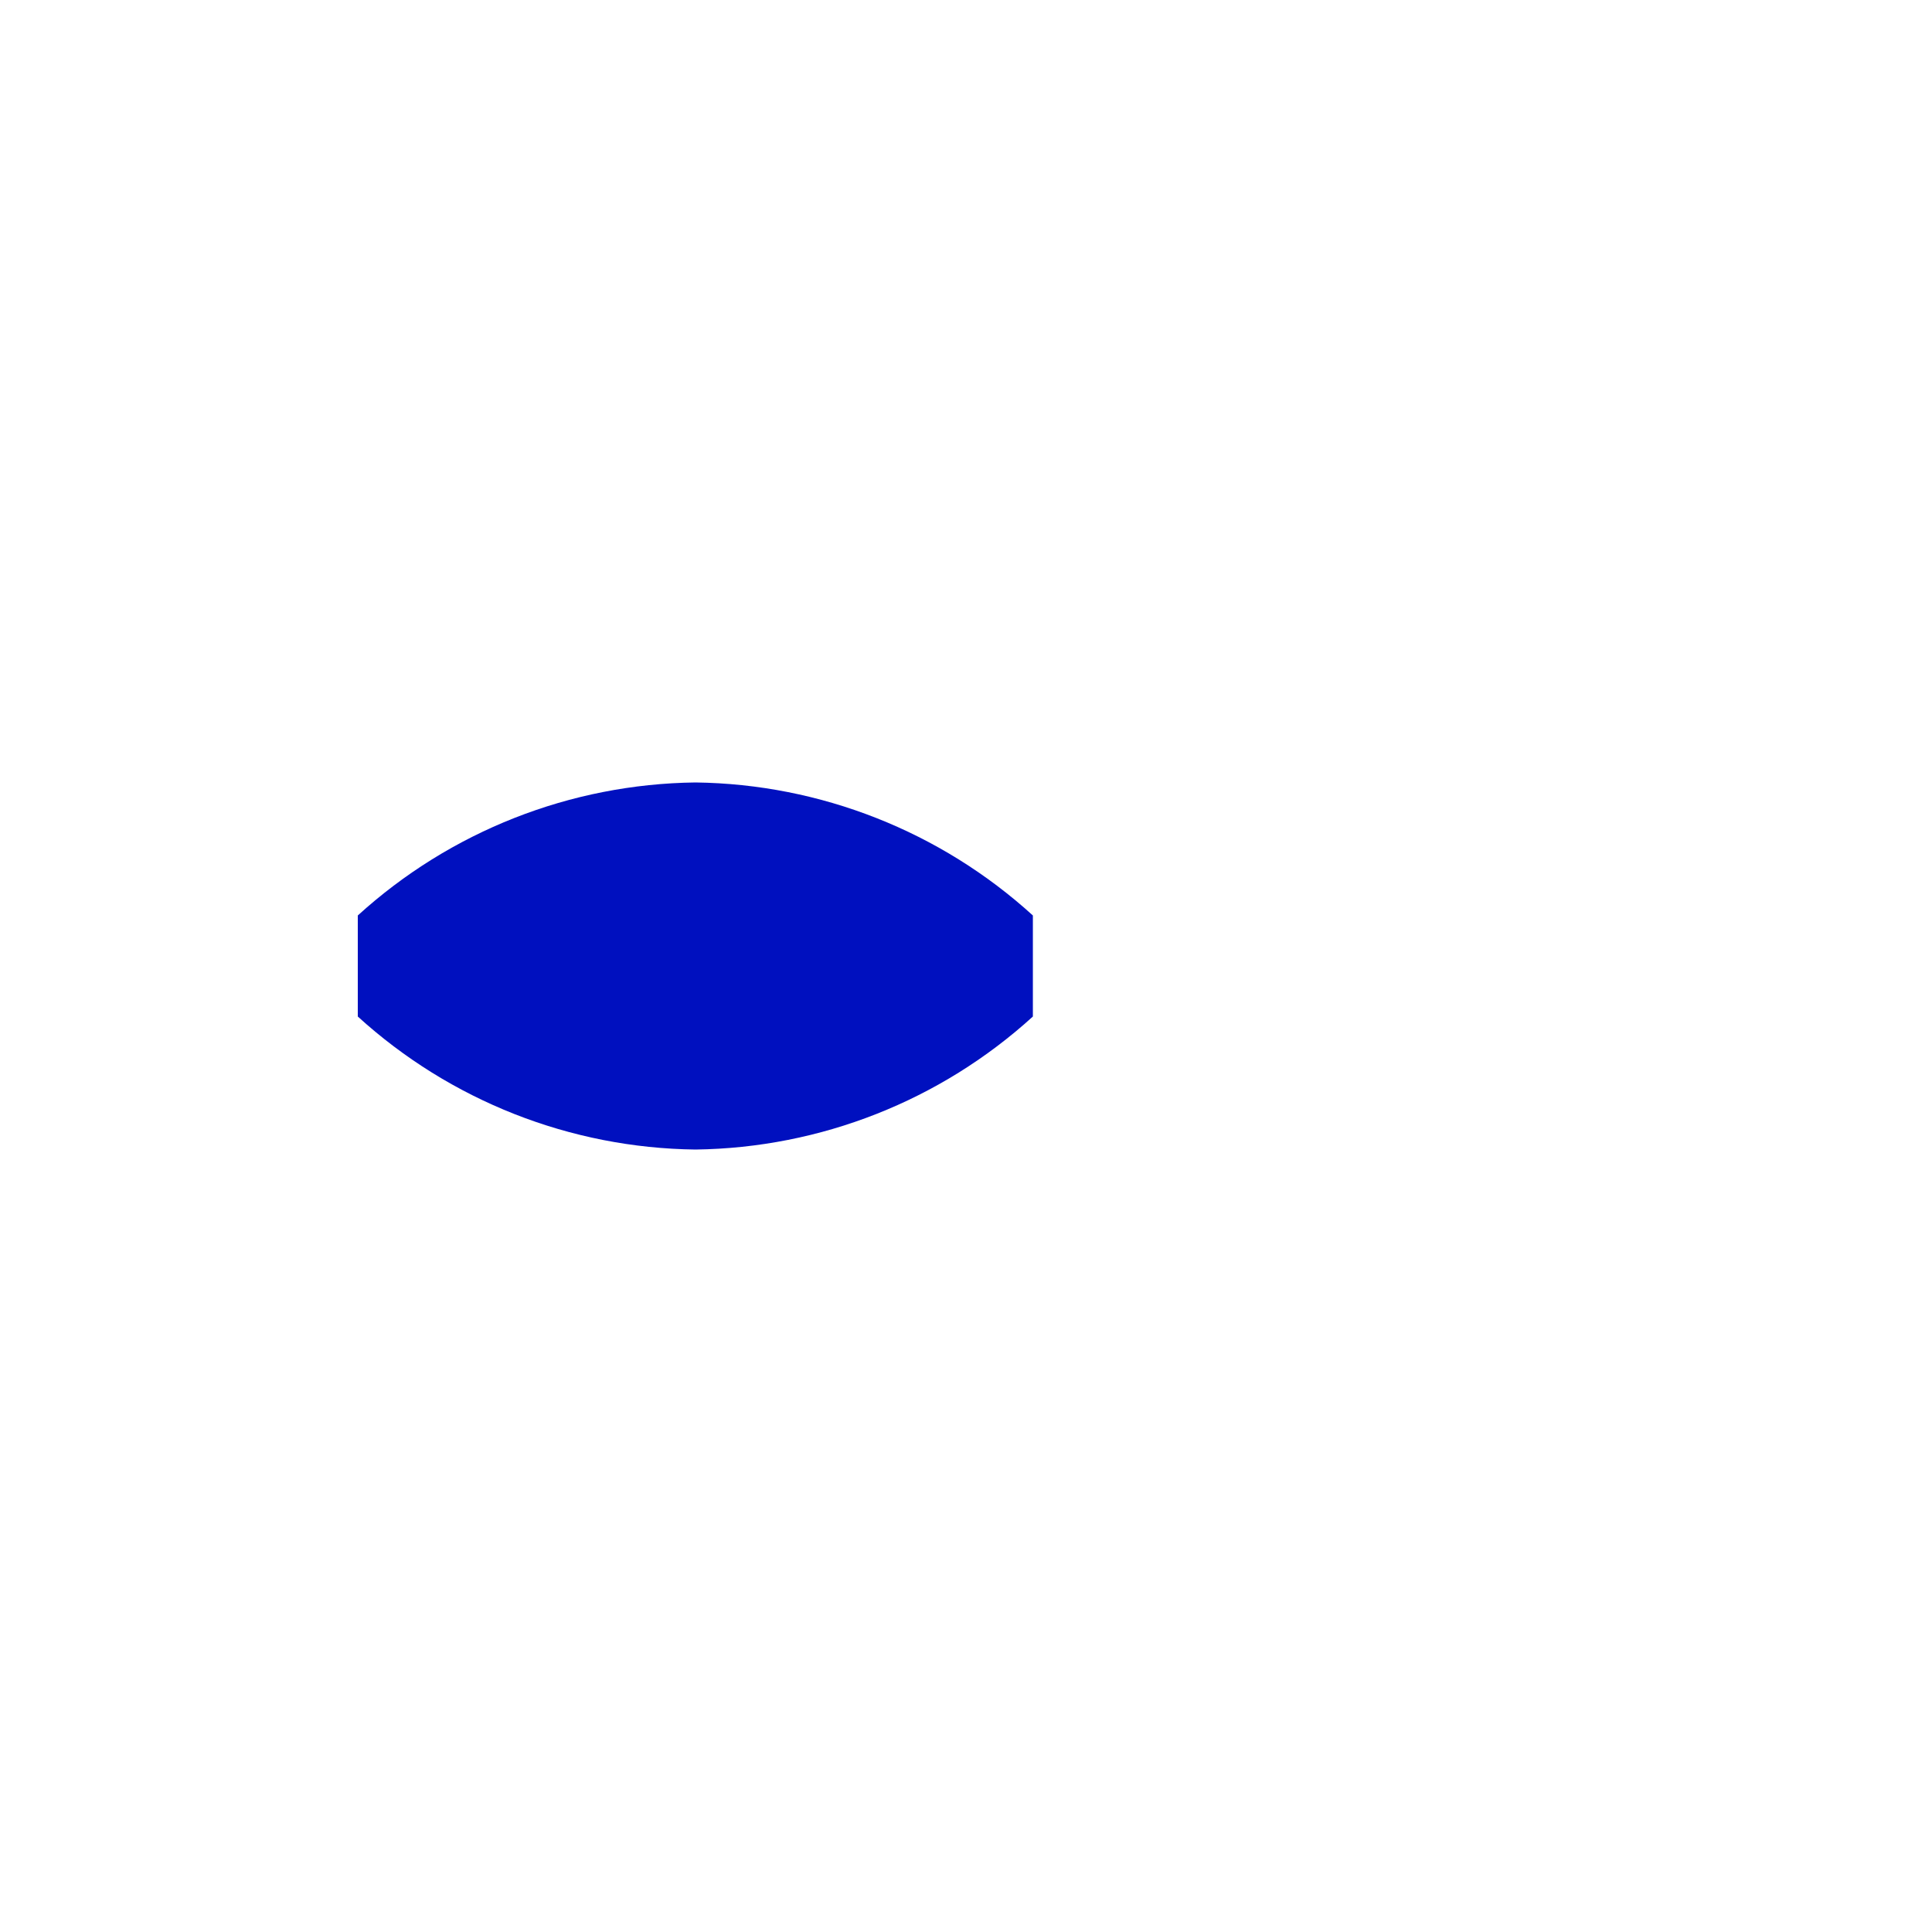
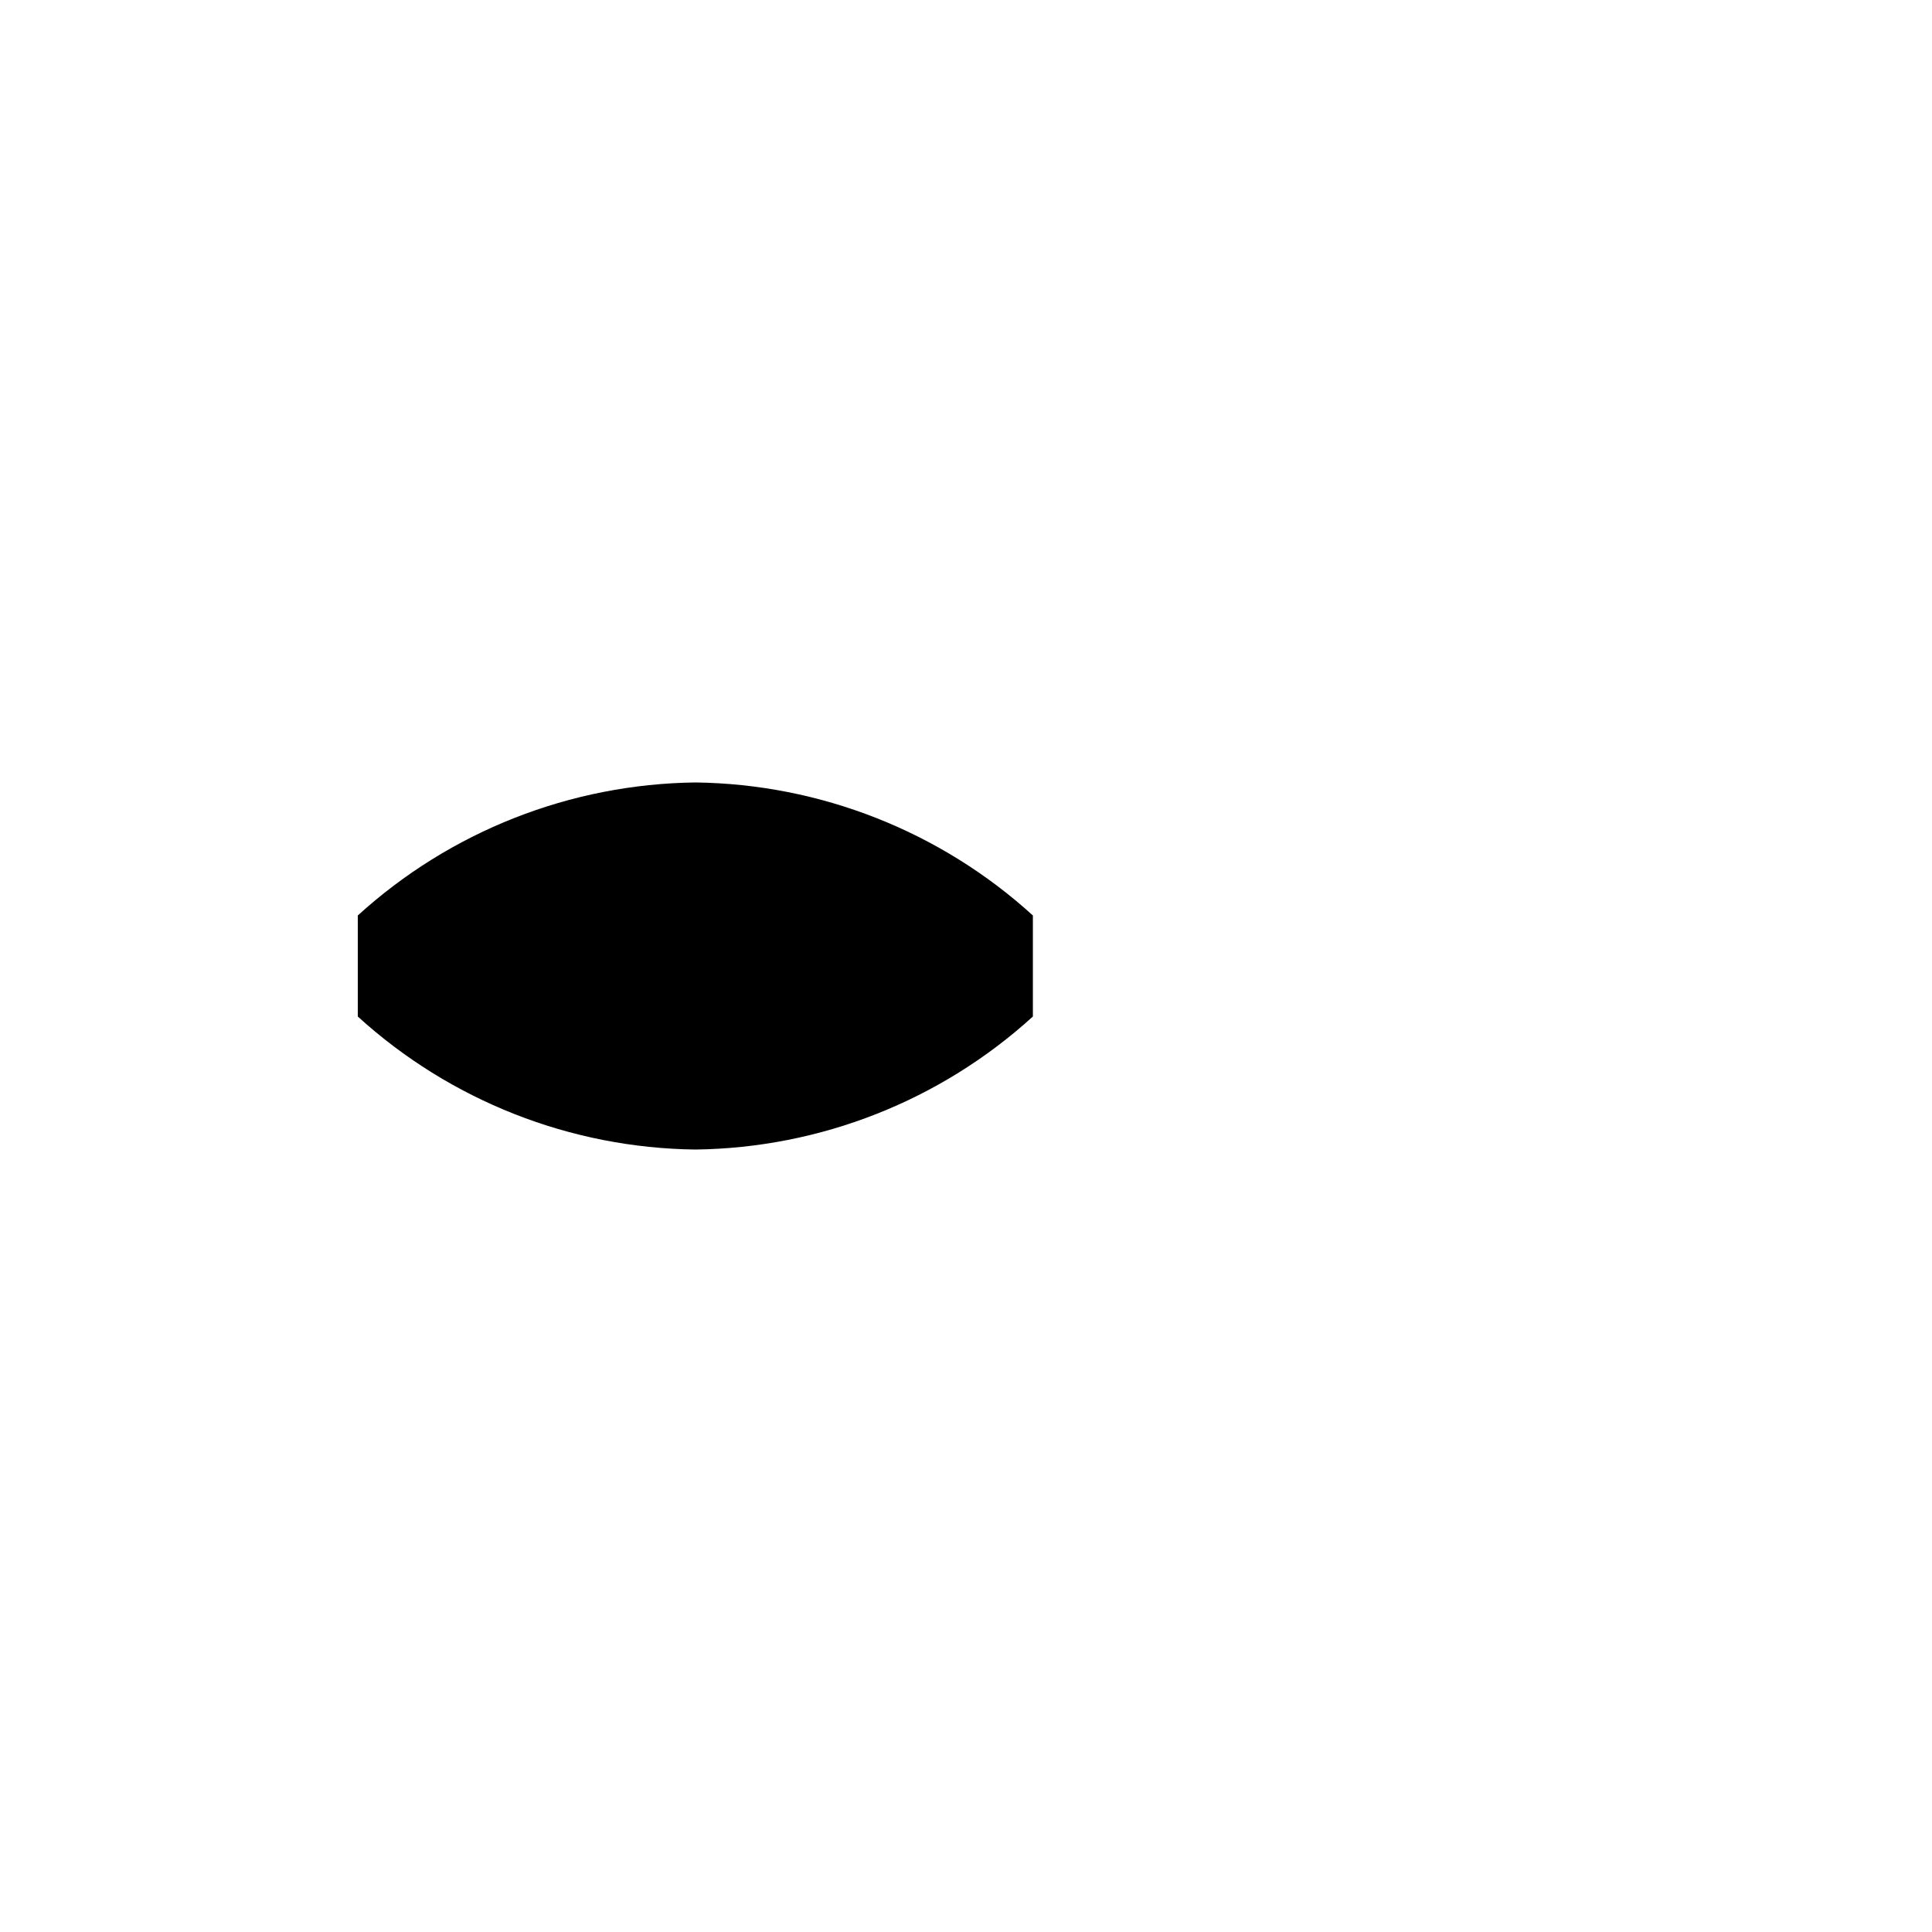
<svg xmlns="http://www.w3.org/2000/svg" width="52" height="52" viewBox="0 0 52 52" fill="none">
  <g id="eyes-14">
-     <path id="Vector" d="M18.72 21.06C15.354 21.1 12.12 22.374 9.63 24.64V27.36C12.12 29.626 15.354 30.9 18.72 30.94C22.083 30.897 25.313 29.624 27.8 27.36V24.64C25.313 22.377 22.083 21.103 18.72 21.06Z" fill="#0010BF" />
+     <path id="Vector" d="M18.72 21.06C15.354 21.1 12.12 22.374 9.63 24.64V27.36C12.12 29.626 15.354 30.9 18.72 30.94C22.083 30.897 25.313 29.624 27.8 27.36V24.64C25.313 22.377 22.083 21.103 18.72 21.06Z" fill="#000000" />
  </g>
</svg>
